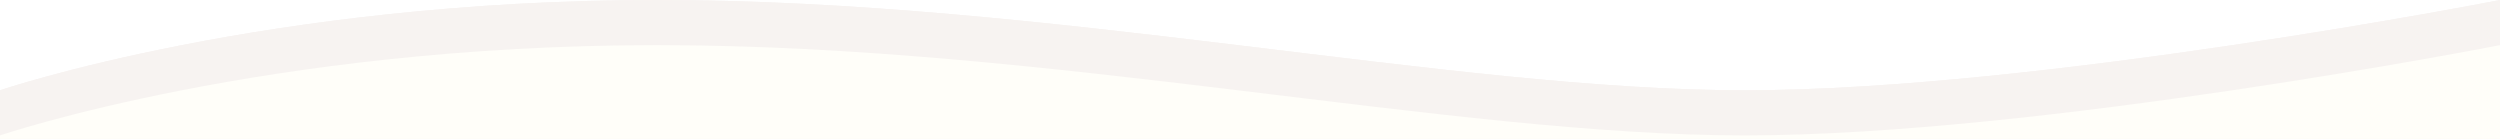
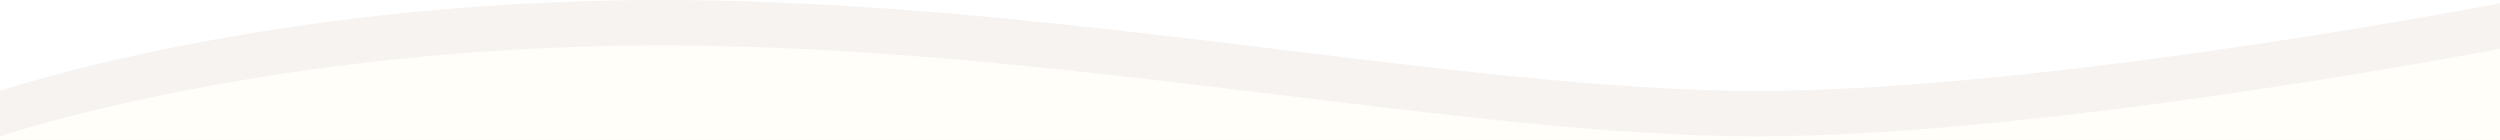
- <svg xmlns="http://www.w3.org/2000/svg" width="1440px" height="80px" viewBox="0 0 1440 80" version="1.1">
-   <defs />
-   <g id="Symbols" stroke="none" stroke-width="1" fill="none" fill-rule="evenodd">
+ <svg xmlns="http://www.w3.org/2000/svg" width="100%" height="100%" viewBox="0 0 1430 80" version="1.1">
+   <g stroke="none" stroke-width="1" fill="none" fill-rule="evenodd">
    <g id="wave-cream">
-       <g id="Group-2">
-         <g id="Group">
-           <path d="M0,52 C0,52 153,1.46804748e-14 378.5,0 C604,0 836,52 1005,52 C1174,52 1440,0 1440,0 L1440,80 L0,80 L0,52 Z" id="Rectangle-2-Copy" fill="#F7F3F1" />
-           <path d="M0,78 C0,78 153,26 378.5,26 C604,26 836,78 1005,78 C1174,78 1440,26 1440,26 L1440,80 L0,80 L0,78 Z" id="Rectangle-2-Copy-2" fill="#FFFEF9" />
-         </g>
-       </g>
-     </g>
-     <g id="wave-cream">
-       <g id="Group-2">
-         <g id="Group">
-           <path d="M0,52 C0,52 153,1.46804748e-14 378.5,0 C604,0 836,52 1005,52 C1174,52 1440,0 1440,0 L1440,80 L0,80 L0,52 Z" id="Rectangle-2-Copy" fill="#F7F3F1" />
-           <path d="M0,78 C0,78 153,26 378.5,26 C604,26 836,78 1005,78 C1174,78 1440,26 1440,26 L1440,80 L0,80 L0,78 Z" id="Rectangle-2-Copy-2" fill="#FFFEF9" />
-         </g>
-       </g>
+       <path d="M0,52 C0,52 153,1.46804748e-14 378.5,0 C604,0 836,52 1005,52 C1174,52 1440,0 1440,0 L1440,80 L0,80 L0,52 Z" fill="#F7F3F1" />
+       <path d="M0,78 C0,78 153,26 378.5,26 C604,26 836,78 1005,78 C1174,78 1440,26 1440,26 L1440,80 L0,80 L0,78 Z" fill="#FFFEF9" />
    </g>
  </g>
</svg>
